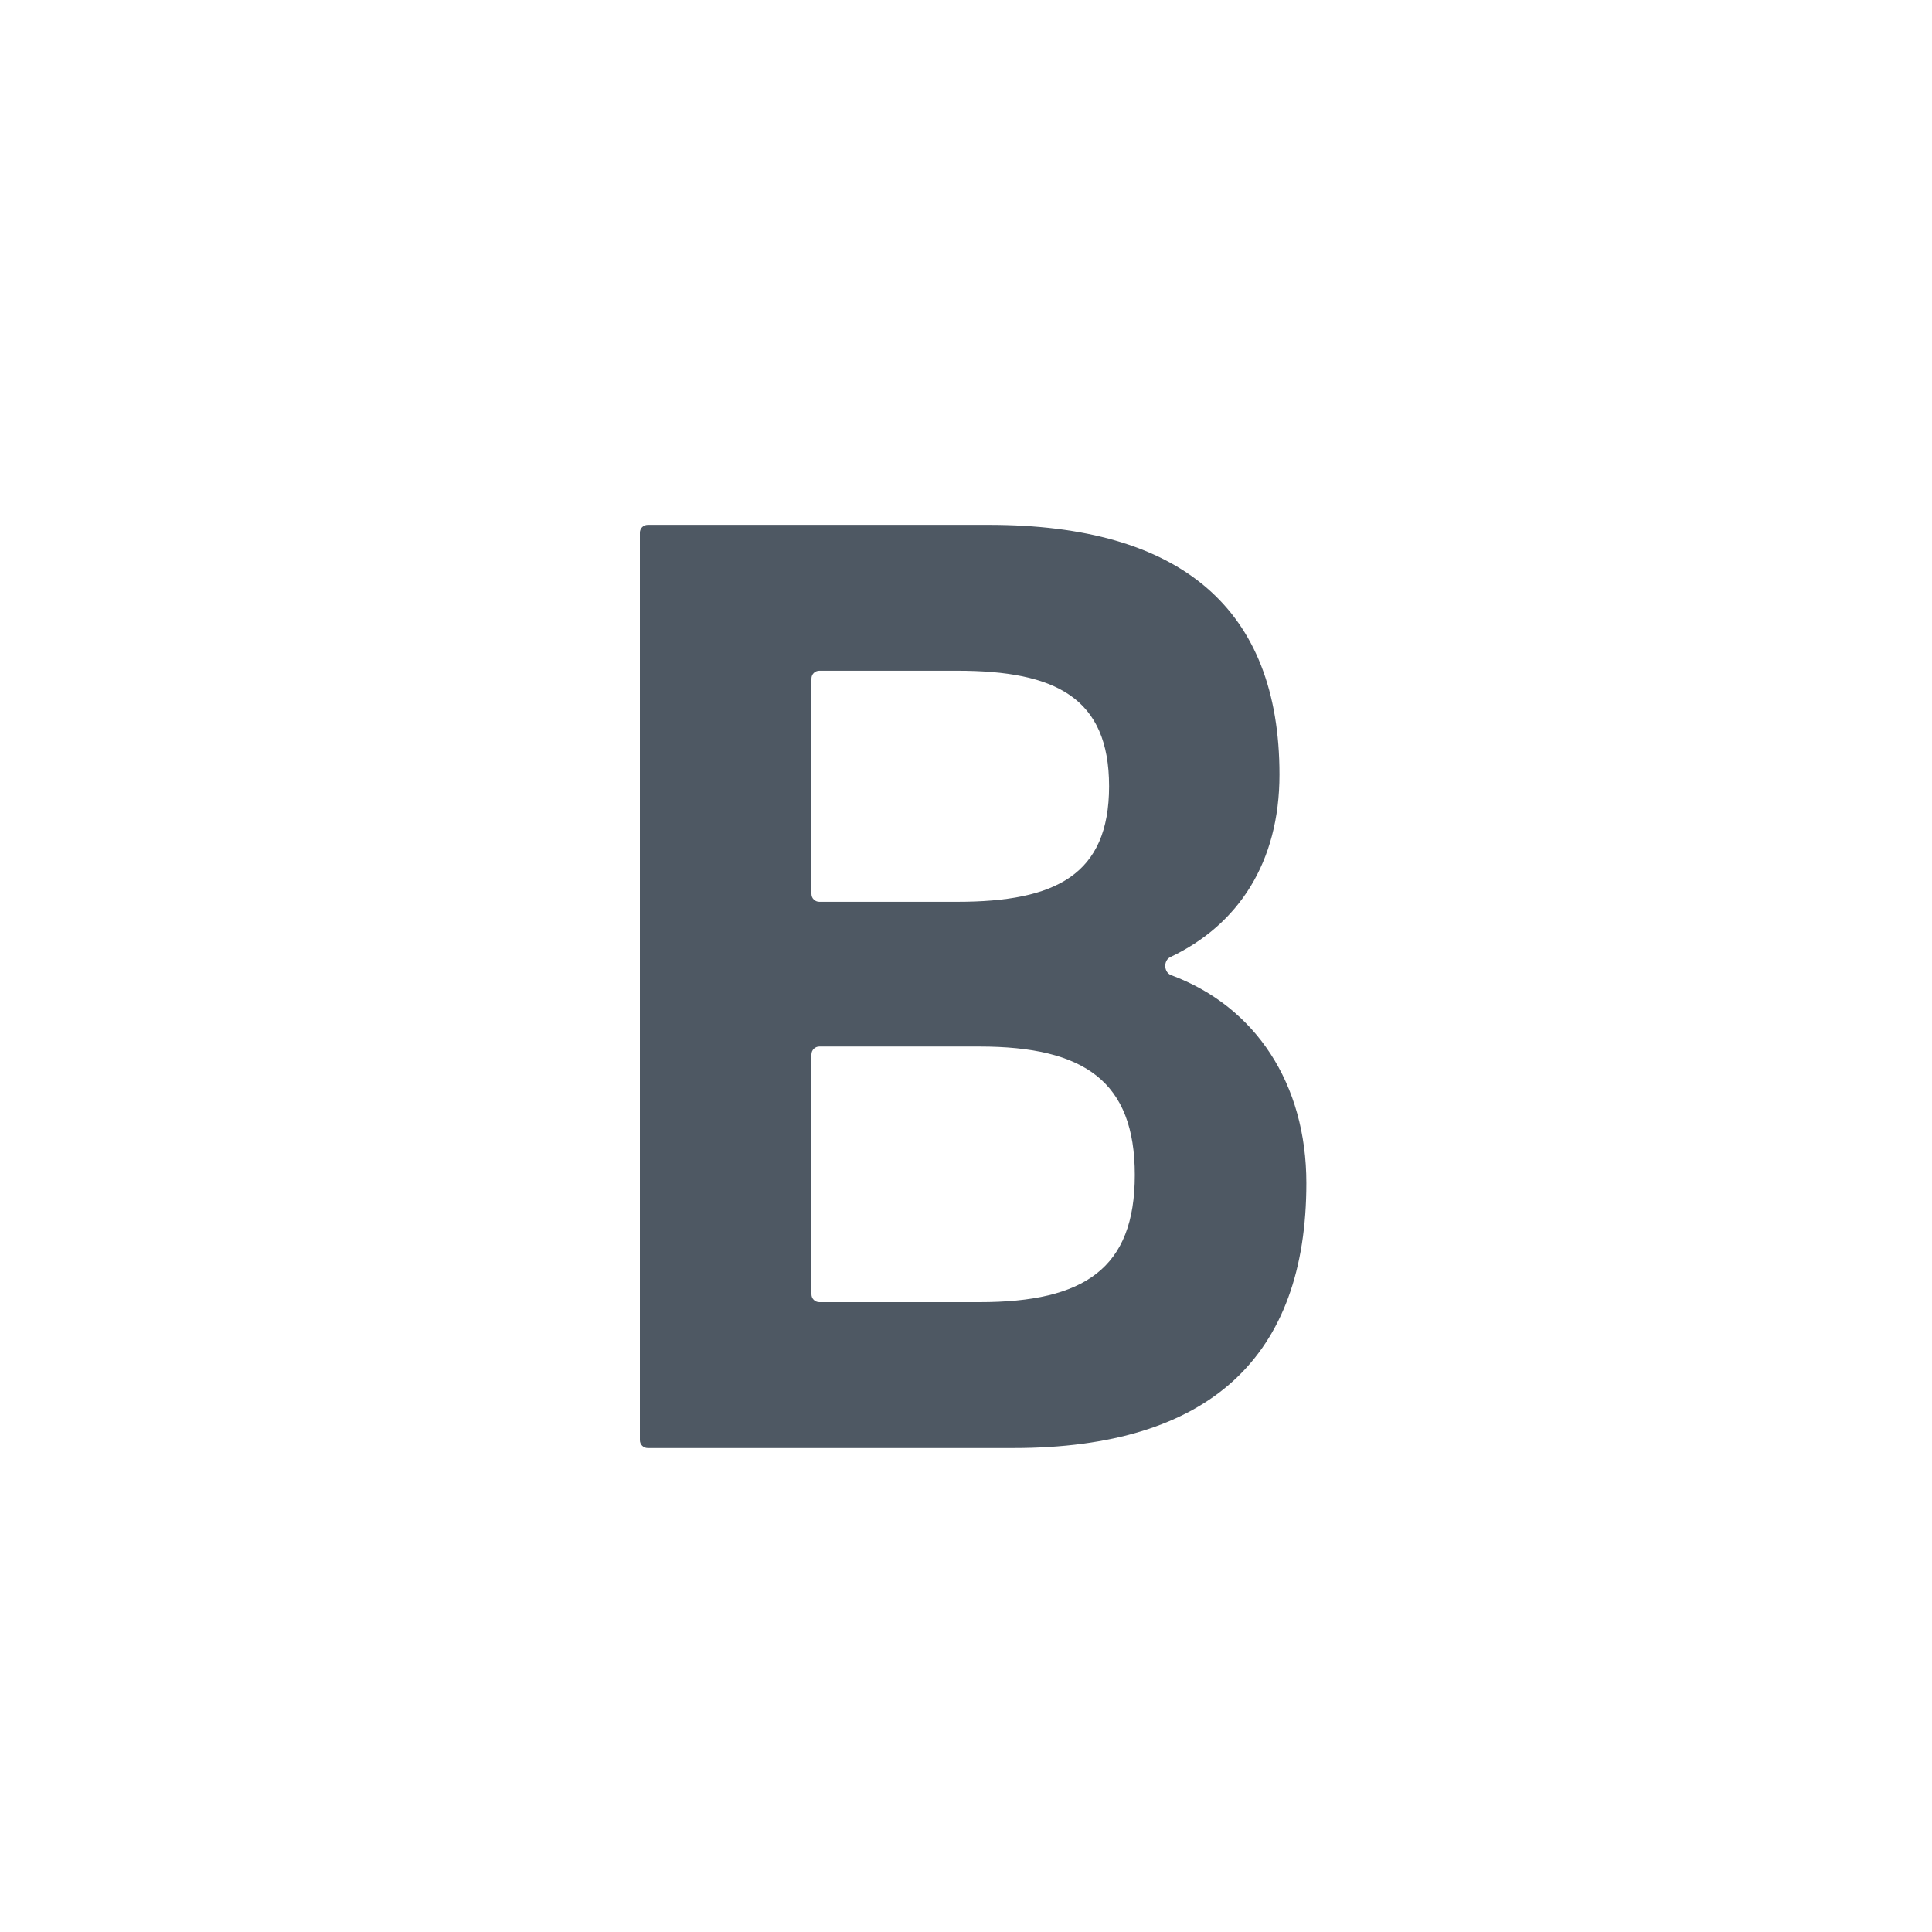
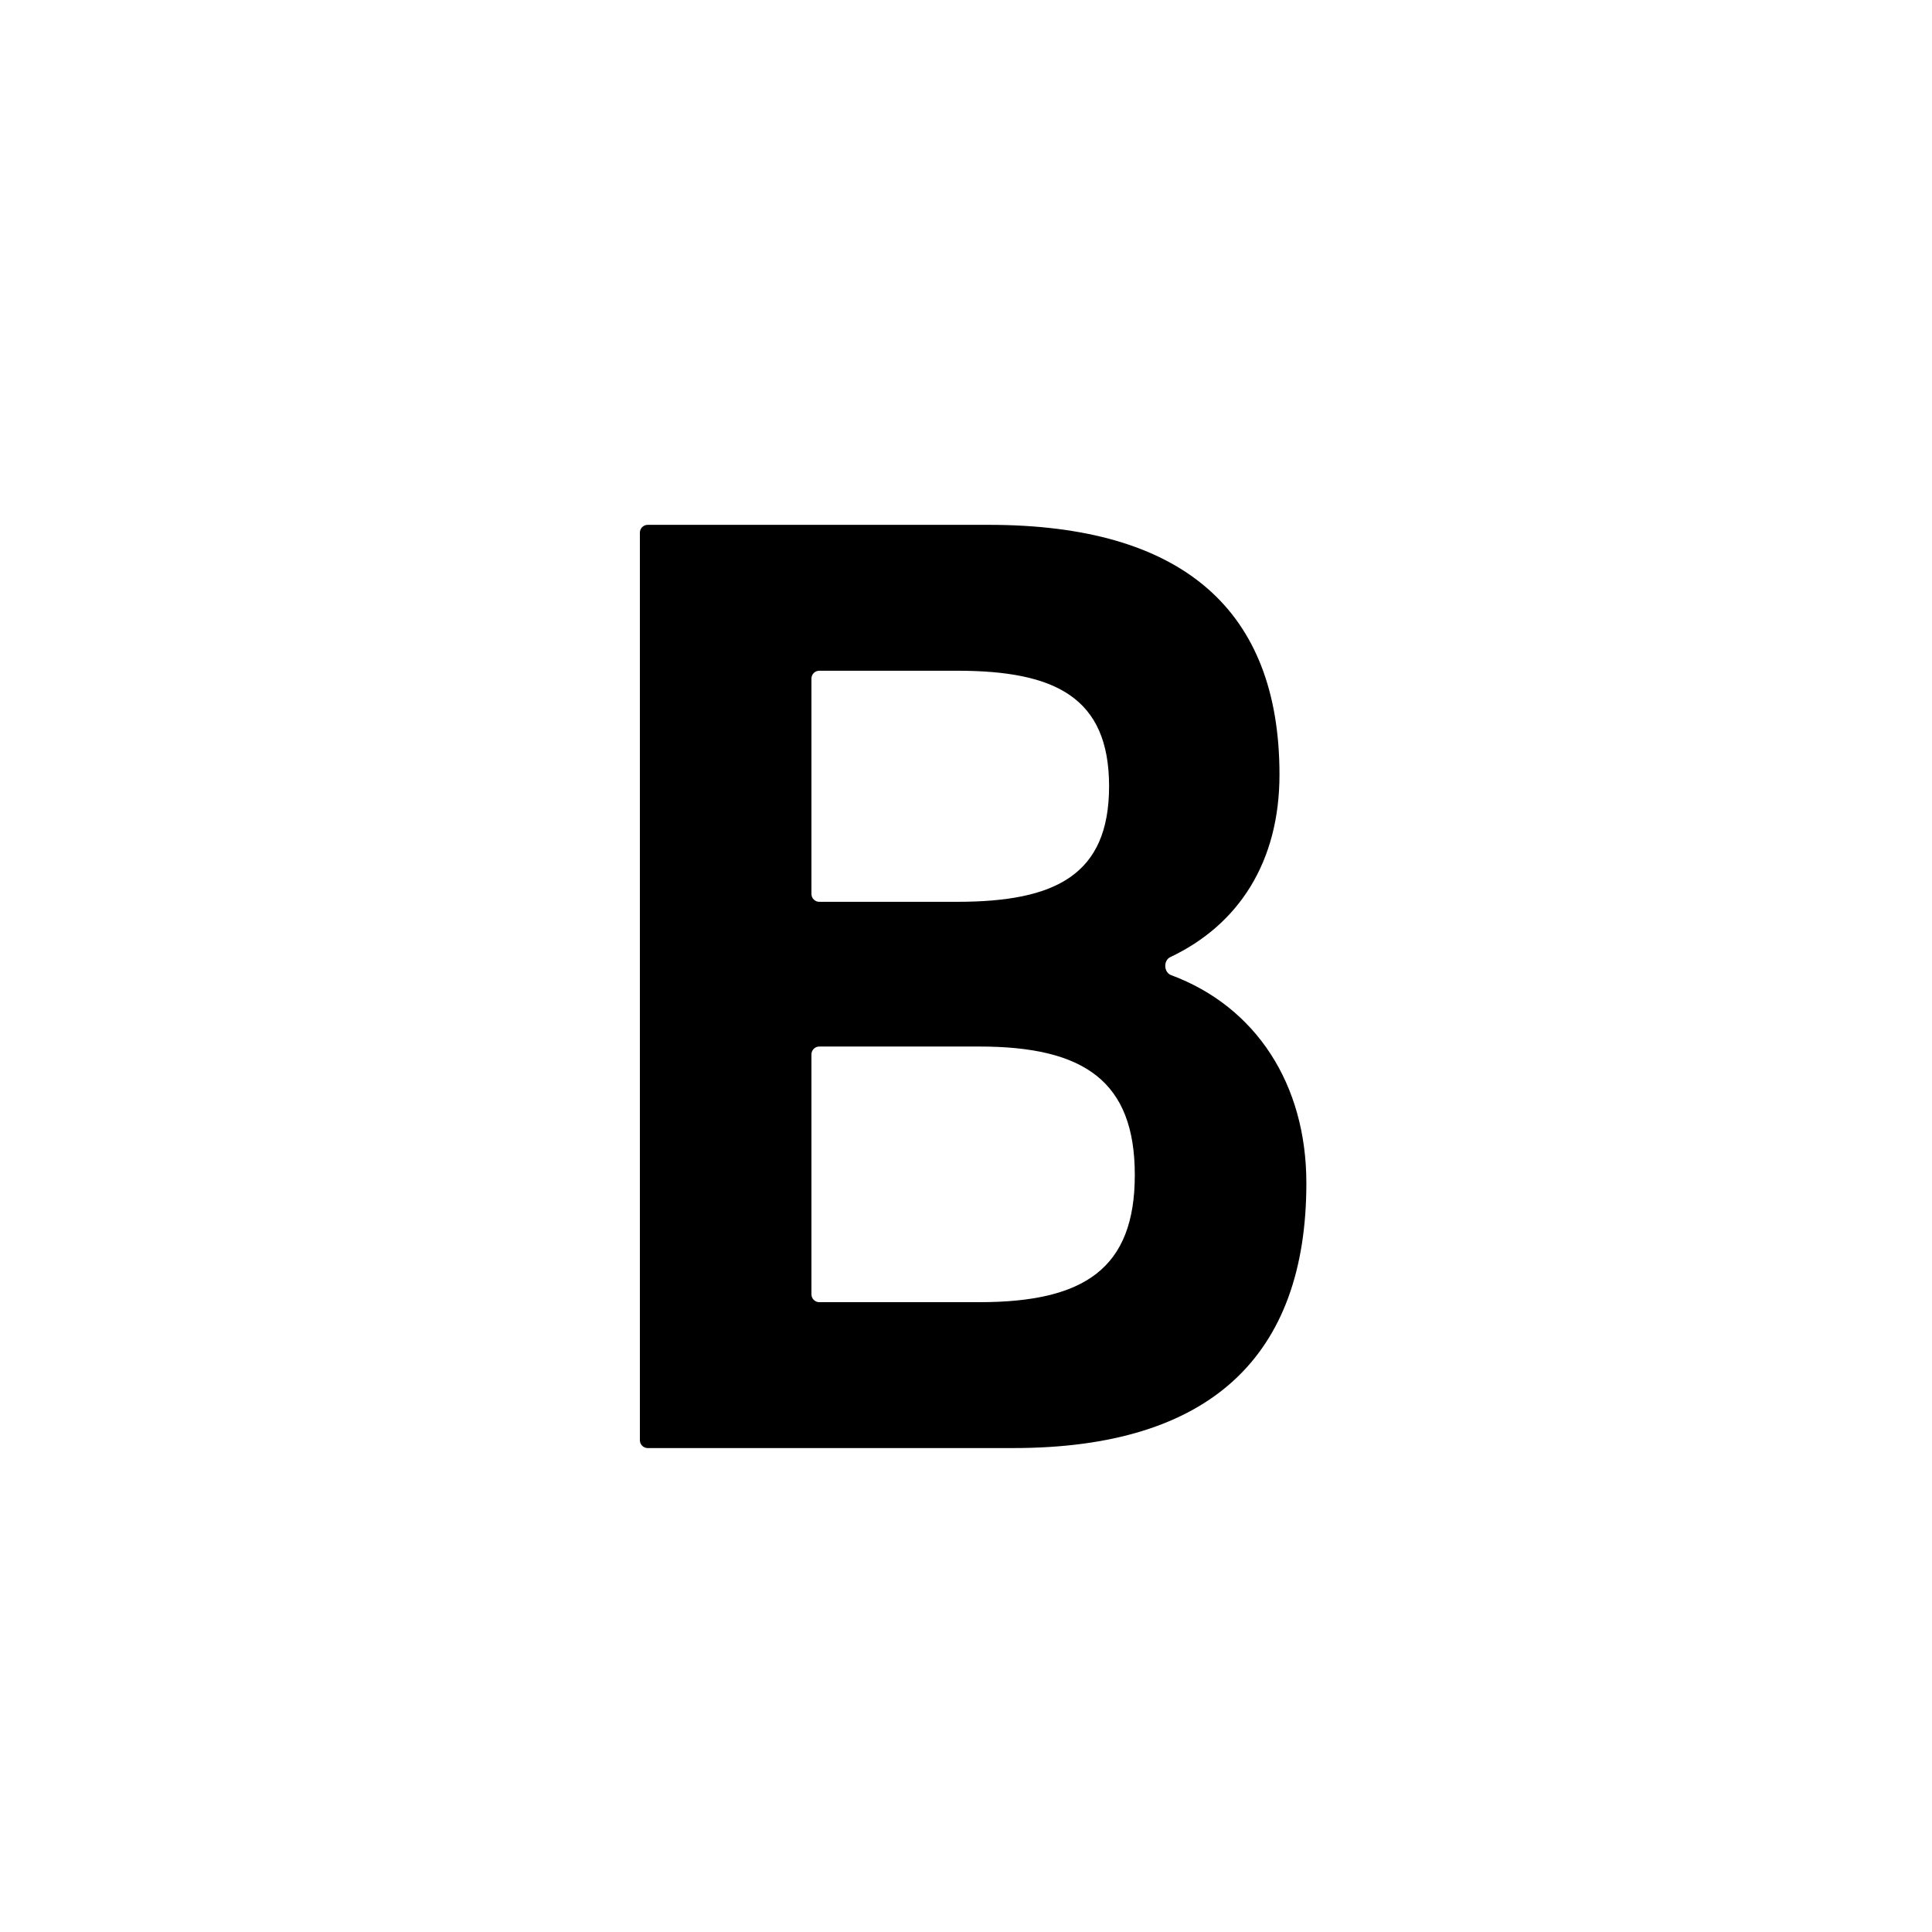
<svg xmlns="http://www.w3.org/2000/svg" width="35" height="35" viewBox="0 0 35 35" fill="none">
-   <path d="M18.358 26.233H11.734C11.656 26.233 11.592 26.169 11.592 26.091V9.65C11.592 9.571 11.656 9.508 11.734 9.508H17.914C21.403 9.508 23.179 11.03 23.179 14.033C23.179 15.622 22.434 16.755 21.201 17.339C21.073 17.4 21.082 17.615 21.215 17.665C22.753 18.236 23.666 19.642 23.666 21.433C23.666 24.563 21.932 26.233 18.358 26.233ZM20.558 21.285C20.558 19.594 19.648 18.959 17.745 18.959H14.842C14.764 18.959 14.7 19.023 14.7 19.101V23.448C14.7 23.526 14.764 23.59 14.842 23.59H17.745C19.648 23.59 20.558 22.977 20.558 21.285ZM20.092 14.244C20.092 12.637 19.12 12.151 17.343 12.151H14.842C14.764 12.151 14.7 12.214 14.7 12.293V16.195C14.7 16.274 14.764 16.337 14.842 16.337H17.343C19.12 16.337 20.092 15.851 20.092 14.244Z" fill="#4E5863" />
+   <path d="M18.358 26.233H11.734C11.656 26.233 11.592 26.169 11.592 26.091V9.65C11.592 9.571 11.656 9.508 11.734 9.508H17.914C21.403 9.508 23.179 11.03 23.179 14.033C23.179 15.622 22.434 16.755 21.201 17.339C21.073 17.4 21.082 17.615 21.215 17.665C22.753 18.236 23.666 19.642 23.666 21.433C23.666 24.563 21.932 26.233 18.358 26.233ZM20.558 21.285C20.558 19.594 19.648 18.959 17.745 18.959H14.842C14.764 18.959 14.7 19.023 14.7 19.101V23.448C14.7 23.526 14.764 23.59 14.842 23.59H17.745C19.648 23.59 20.558 22.977 20.558 21.285ZM20.092 14.244C20.092 12.637 19.12 12.151 17.343 12.151H14.842C14.764 12.151 14.7 12.214 14.7 12.293V16.195C14.7 16.274 14.764 16.337 14.842 16.337H17.343C19.12 16.337 20.092 15.851 20.092 14.244Z" fill="currentColor" />
</svg>
